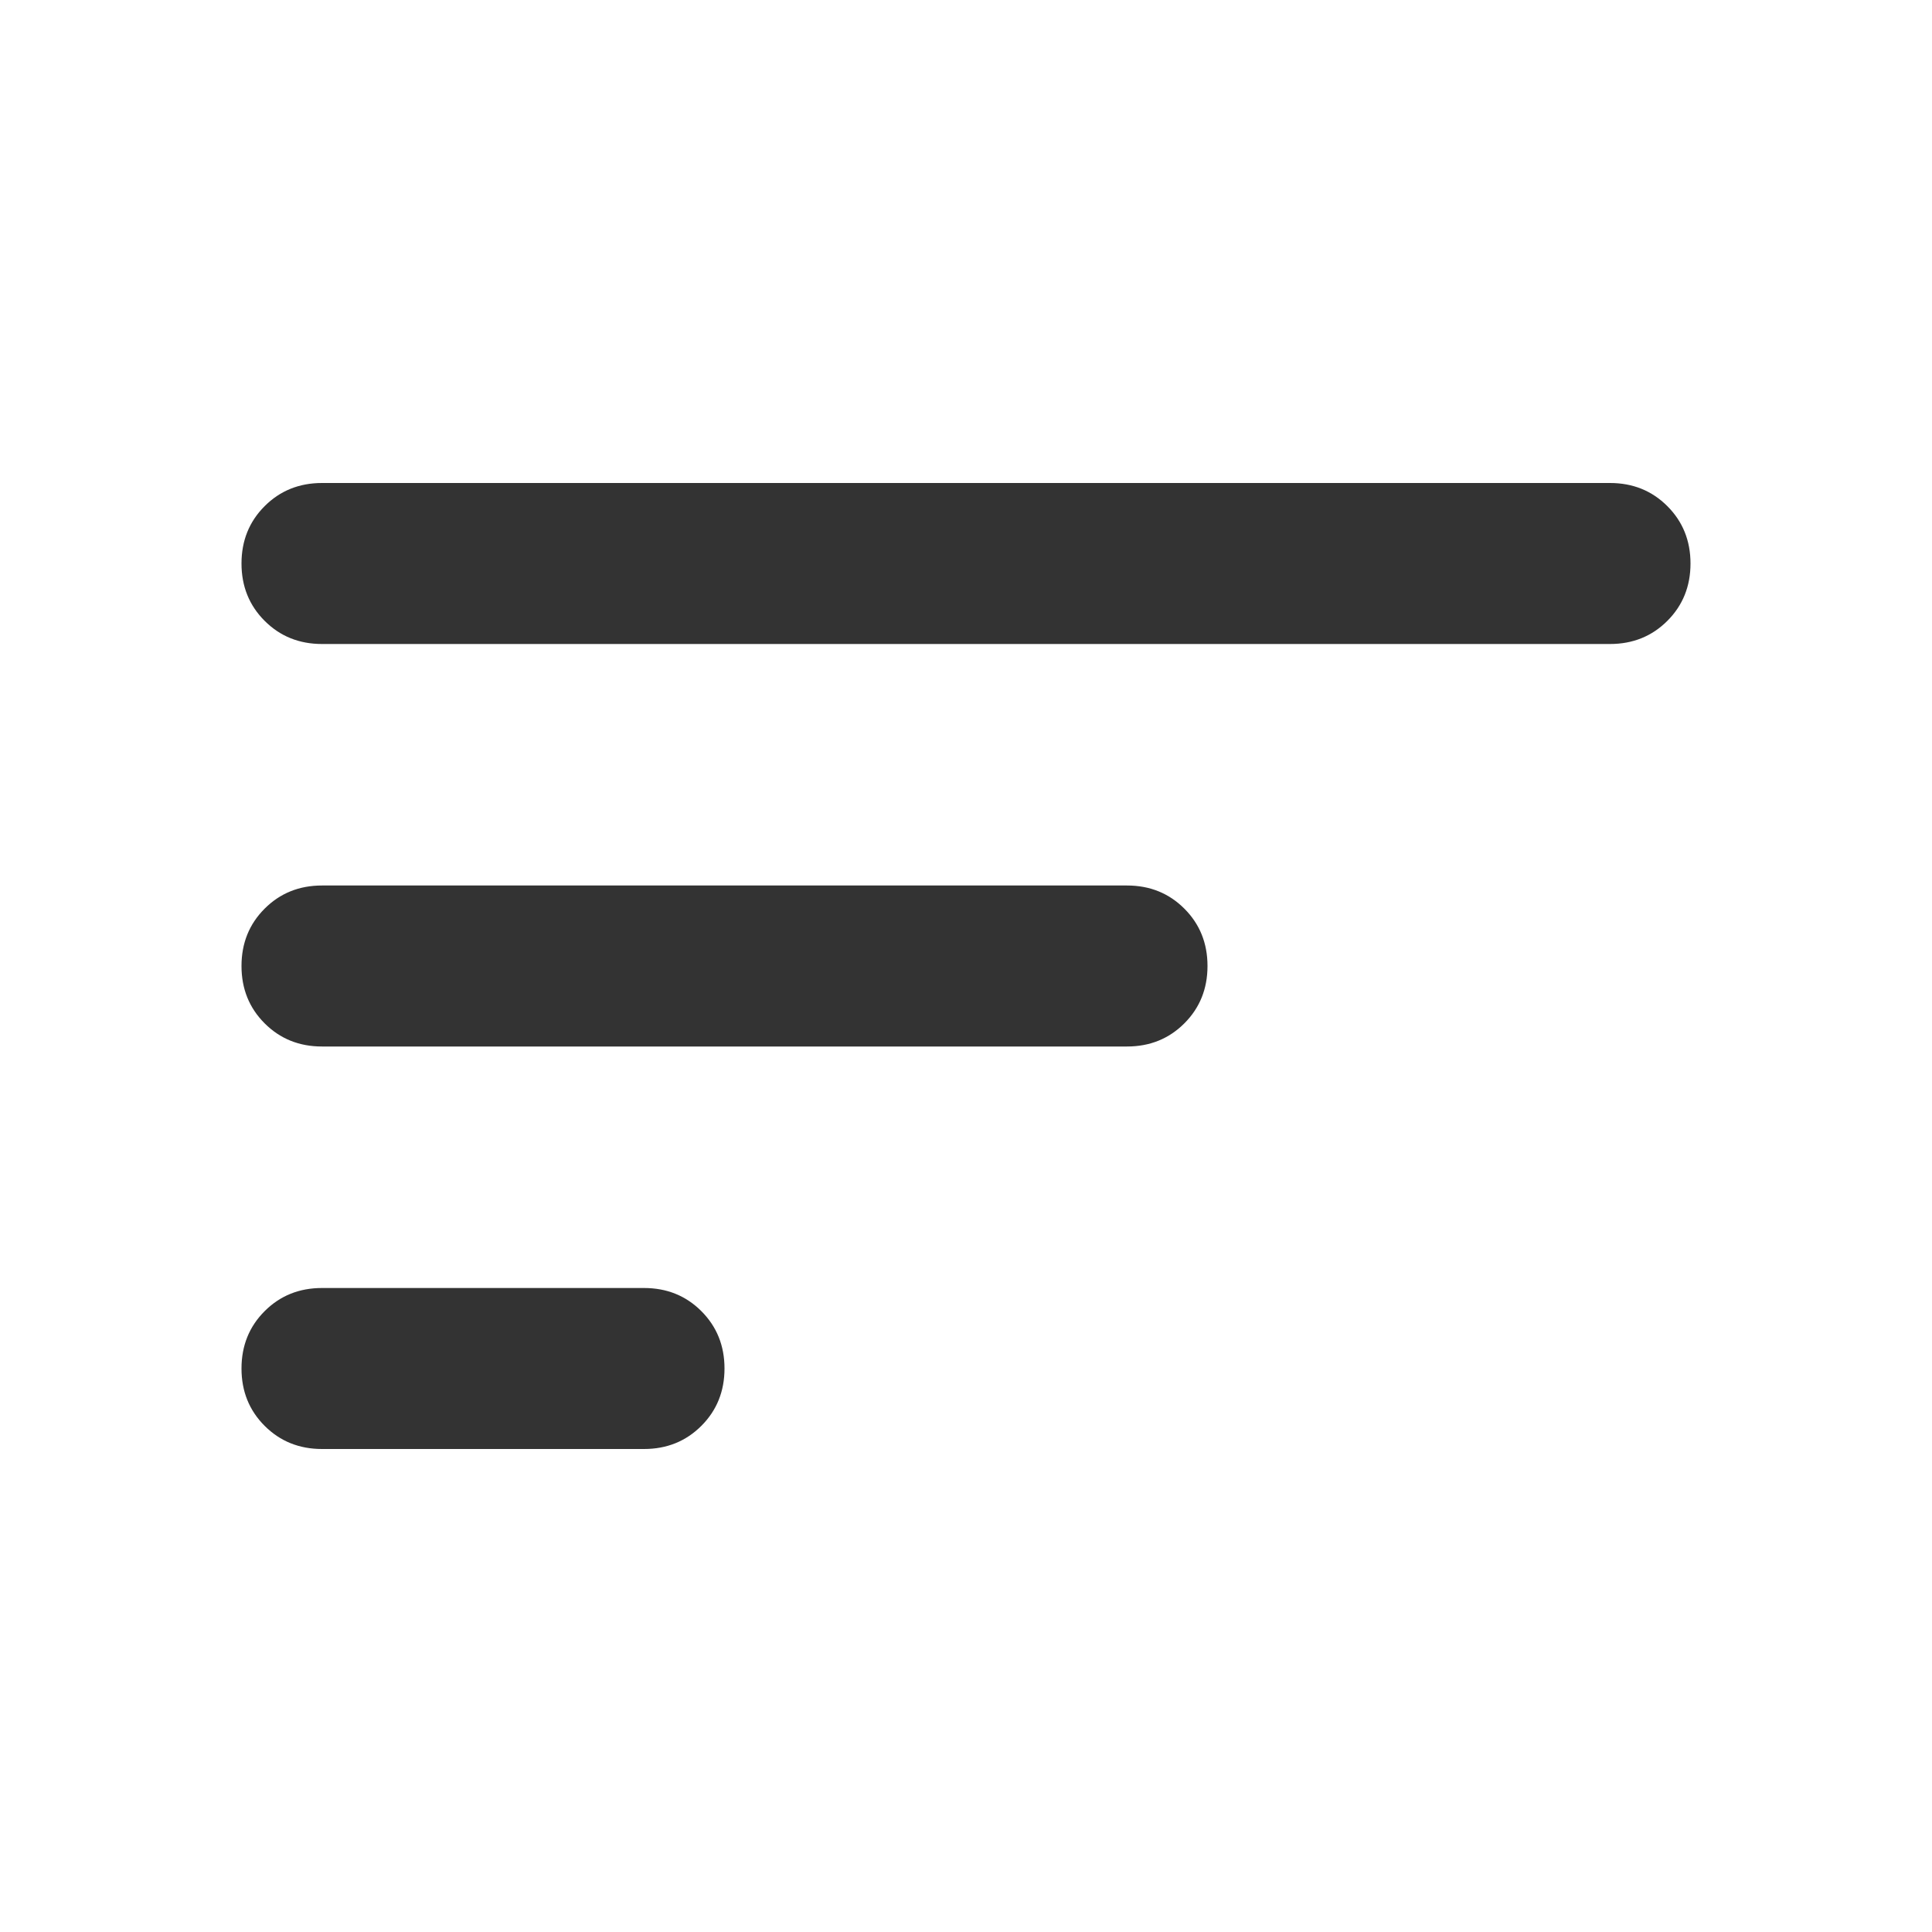
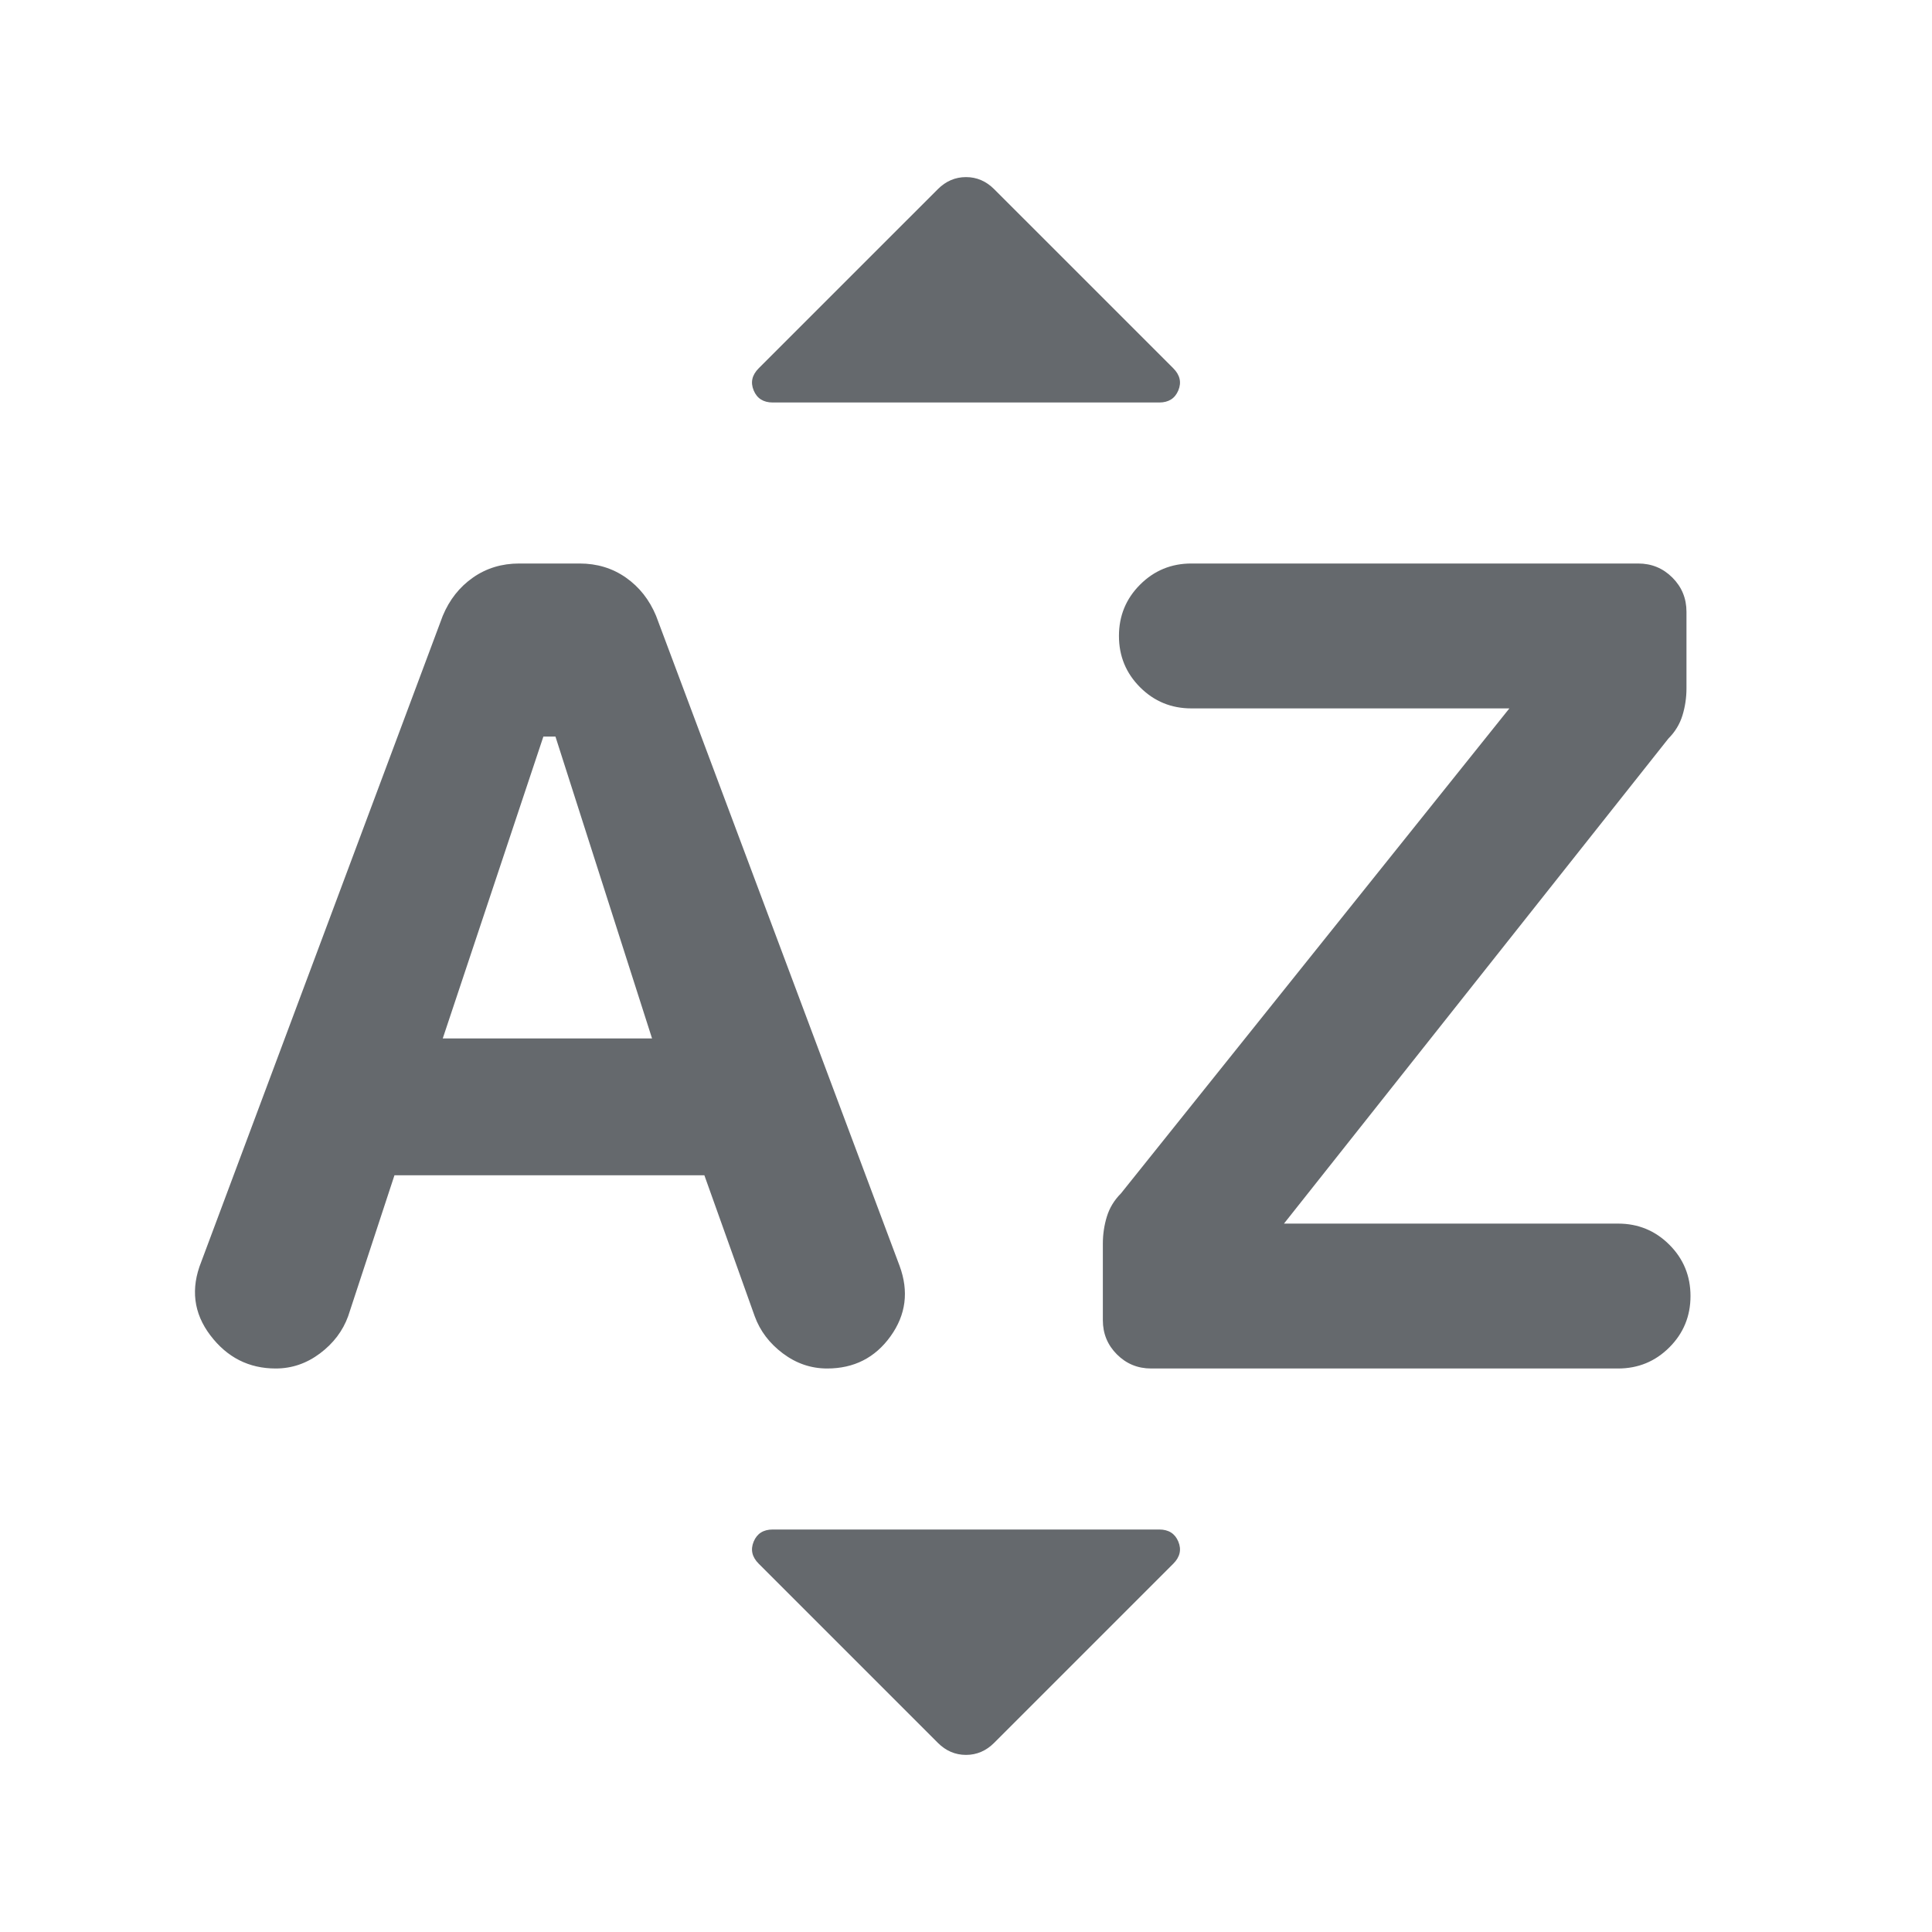
- <svg xmlns="http://www.w3.org/2000/svg" height="24px" viewBox="0 -960 960 960" width="24px" fill="#333333">
-   <path d="M160-240q-17 0-28.5-11.5T120-280q0-17 11.5-28.5T160-320h160q17 0 28.5 11.5T360-280q0 17-11.5 28.5T320-240H160Zm0-200q-17 0-28.5-11.5T120-480q0-17 11.5-28.5T160-520h400q17 0 28.5 11.5T600-480q0 17-11.5 28.5T560-440H160Zm0-200q-17 0-28.5-11.5T120-680q0-17 11.5-28.5T160-720h640q17 0 28.5 11.5T840-680q0 17-11.5 28.5T800-640H160Z" />
+ <svg xmlns="http://www.w3.org/2000/svg" height="24px" viewBox="0 -960 960 960" width="24px" fill="#65696d">
+   <path d="m196-376-23 70q-4 11-14 18.5t-22 7.5q-20 0-32.5-16.5T100-333l120-321q5-12 15-19t23-7h30q13 0 23 7t15 19l121 323q7 19-4.5 35T411-280q-12 0-22-7.5T375-306l-25-70H196Zm24-68h104l-48-150h-6l-50 150Zm418 92h166q15 0 25.5 10.5T840-316q0 15-10.5 25.5T804-280H572q-10 0-17-7t-7-17v-38q0-7 2-13.5t7-11.5l193-241H592q-15 0-25.5-10.5T556-644q0-15 10.5-25.5T592-680h222q10 0 17 7t7 17v38q0 7-2 13.5t-7 11.5L638-352ZM384-760q-7 0-9.5-6t2.5-11l89-89q6-6 14-6t14 6l89 89q5 5 2.5 11t-9.5 6H384Zm82 666-89-89q-5-5-2.5-11t9.5-6h192q7 0 9.5 6t-2.5 11l-89 89q-6 6-14 6t-14-6Z" />
</svg>
